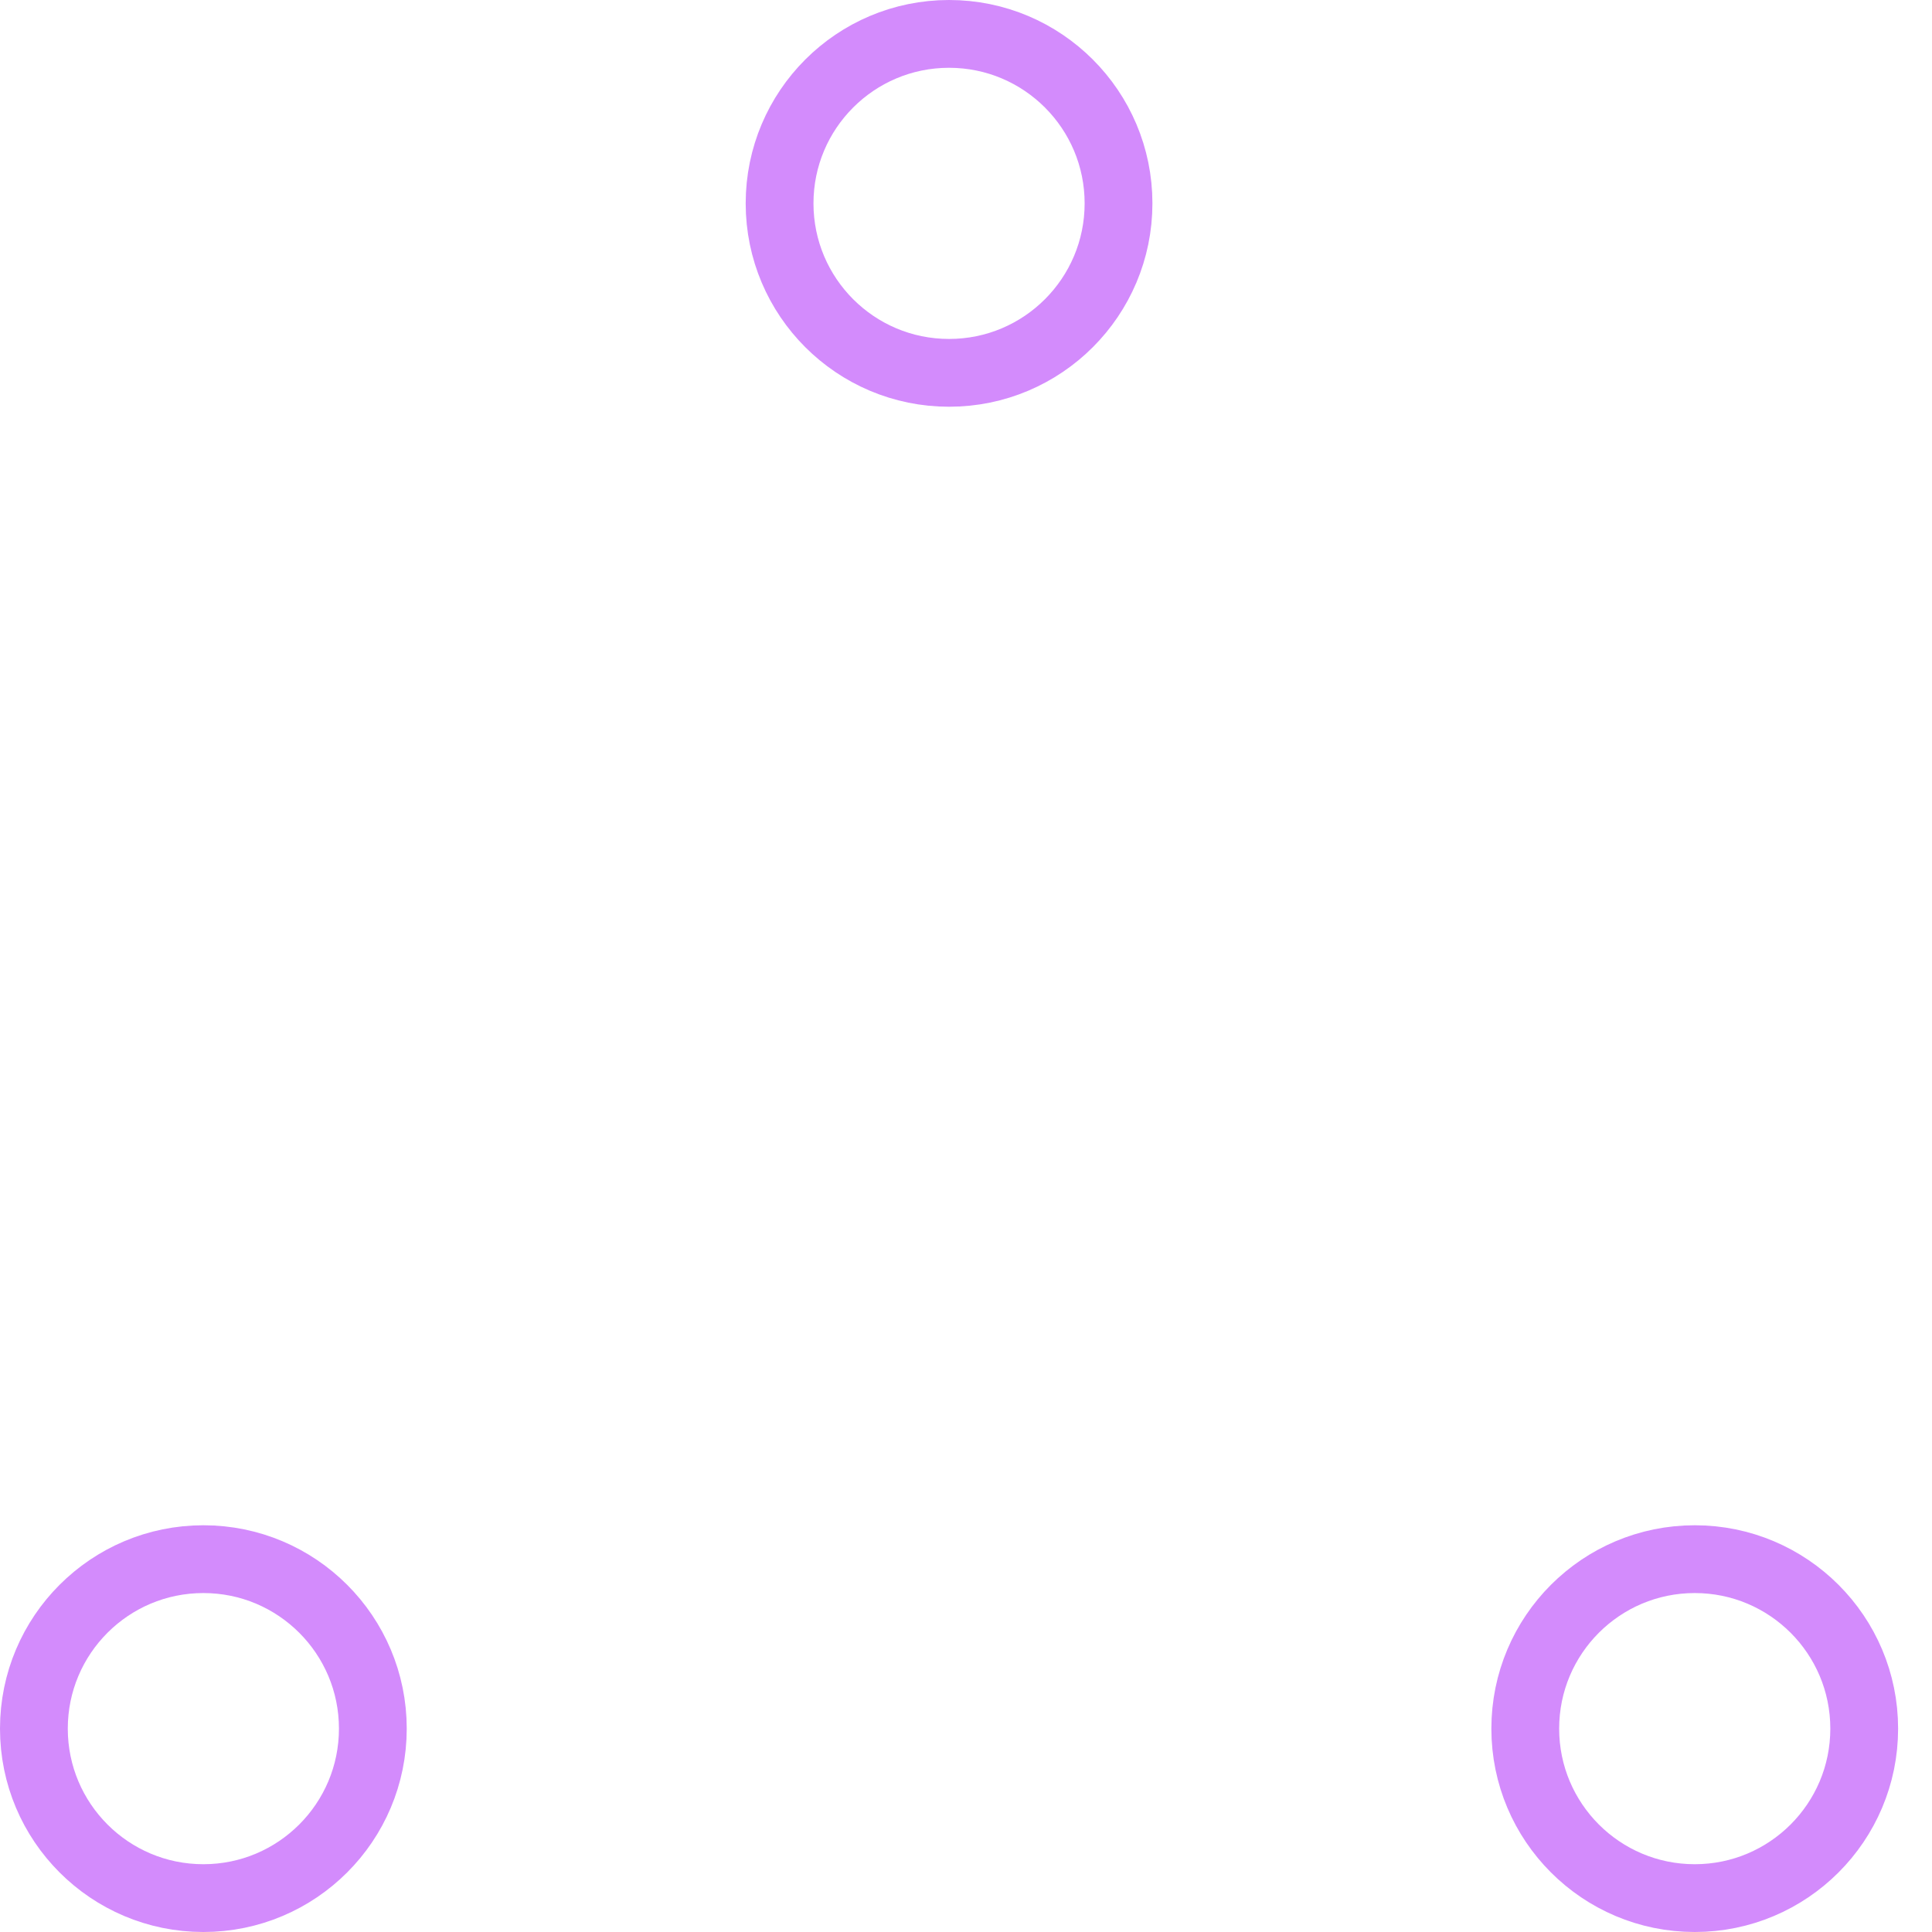
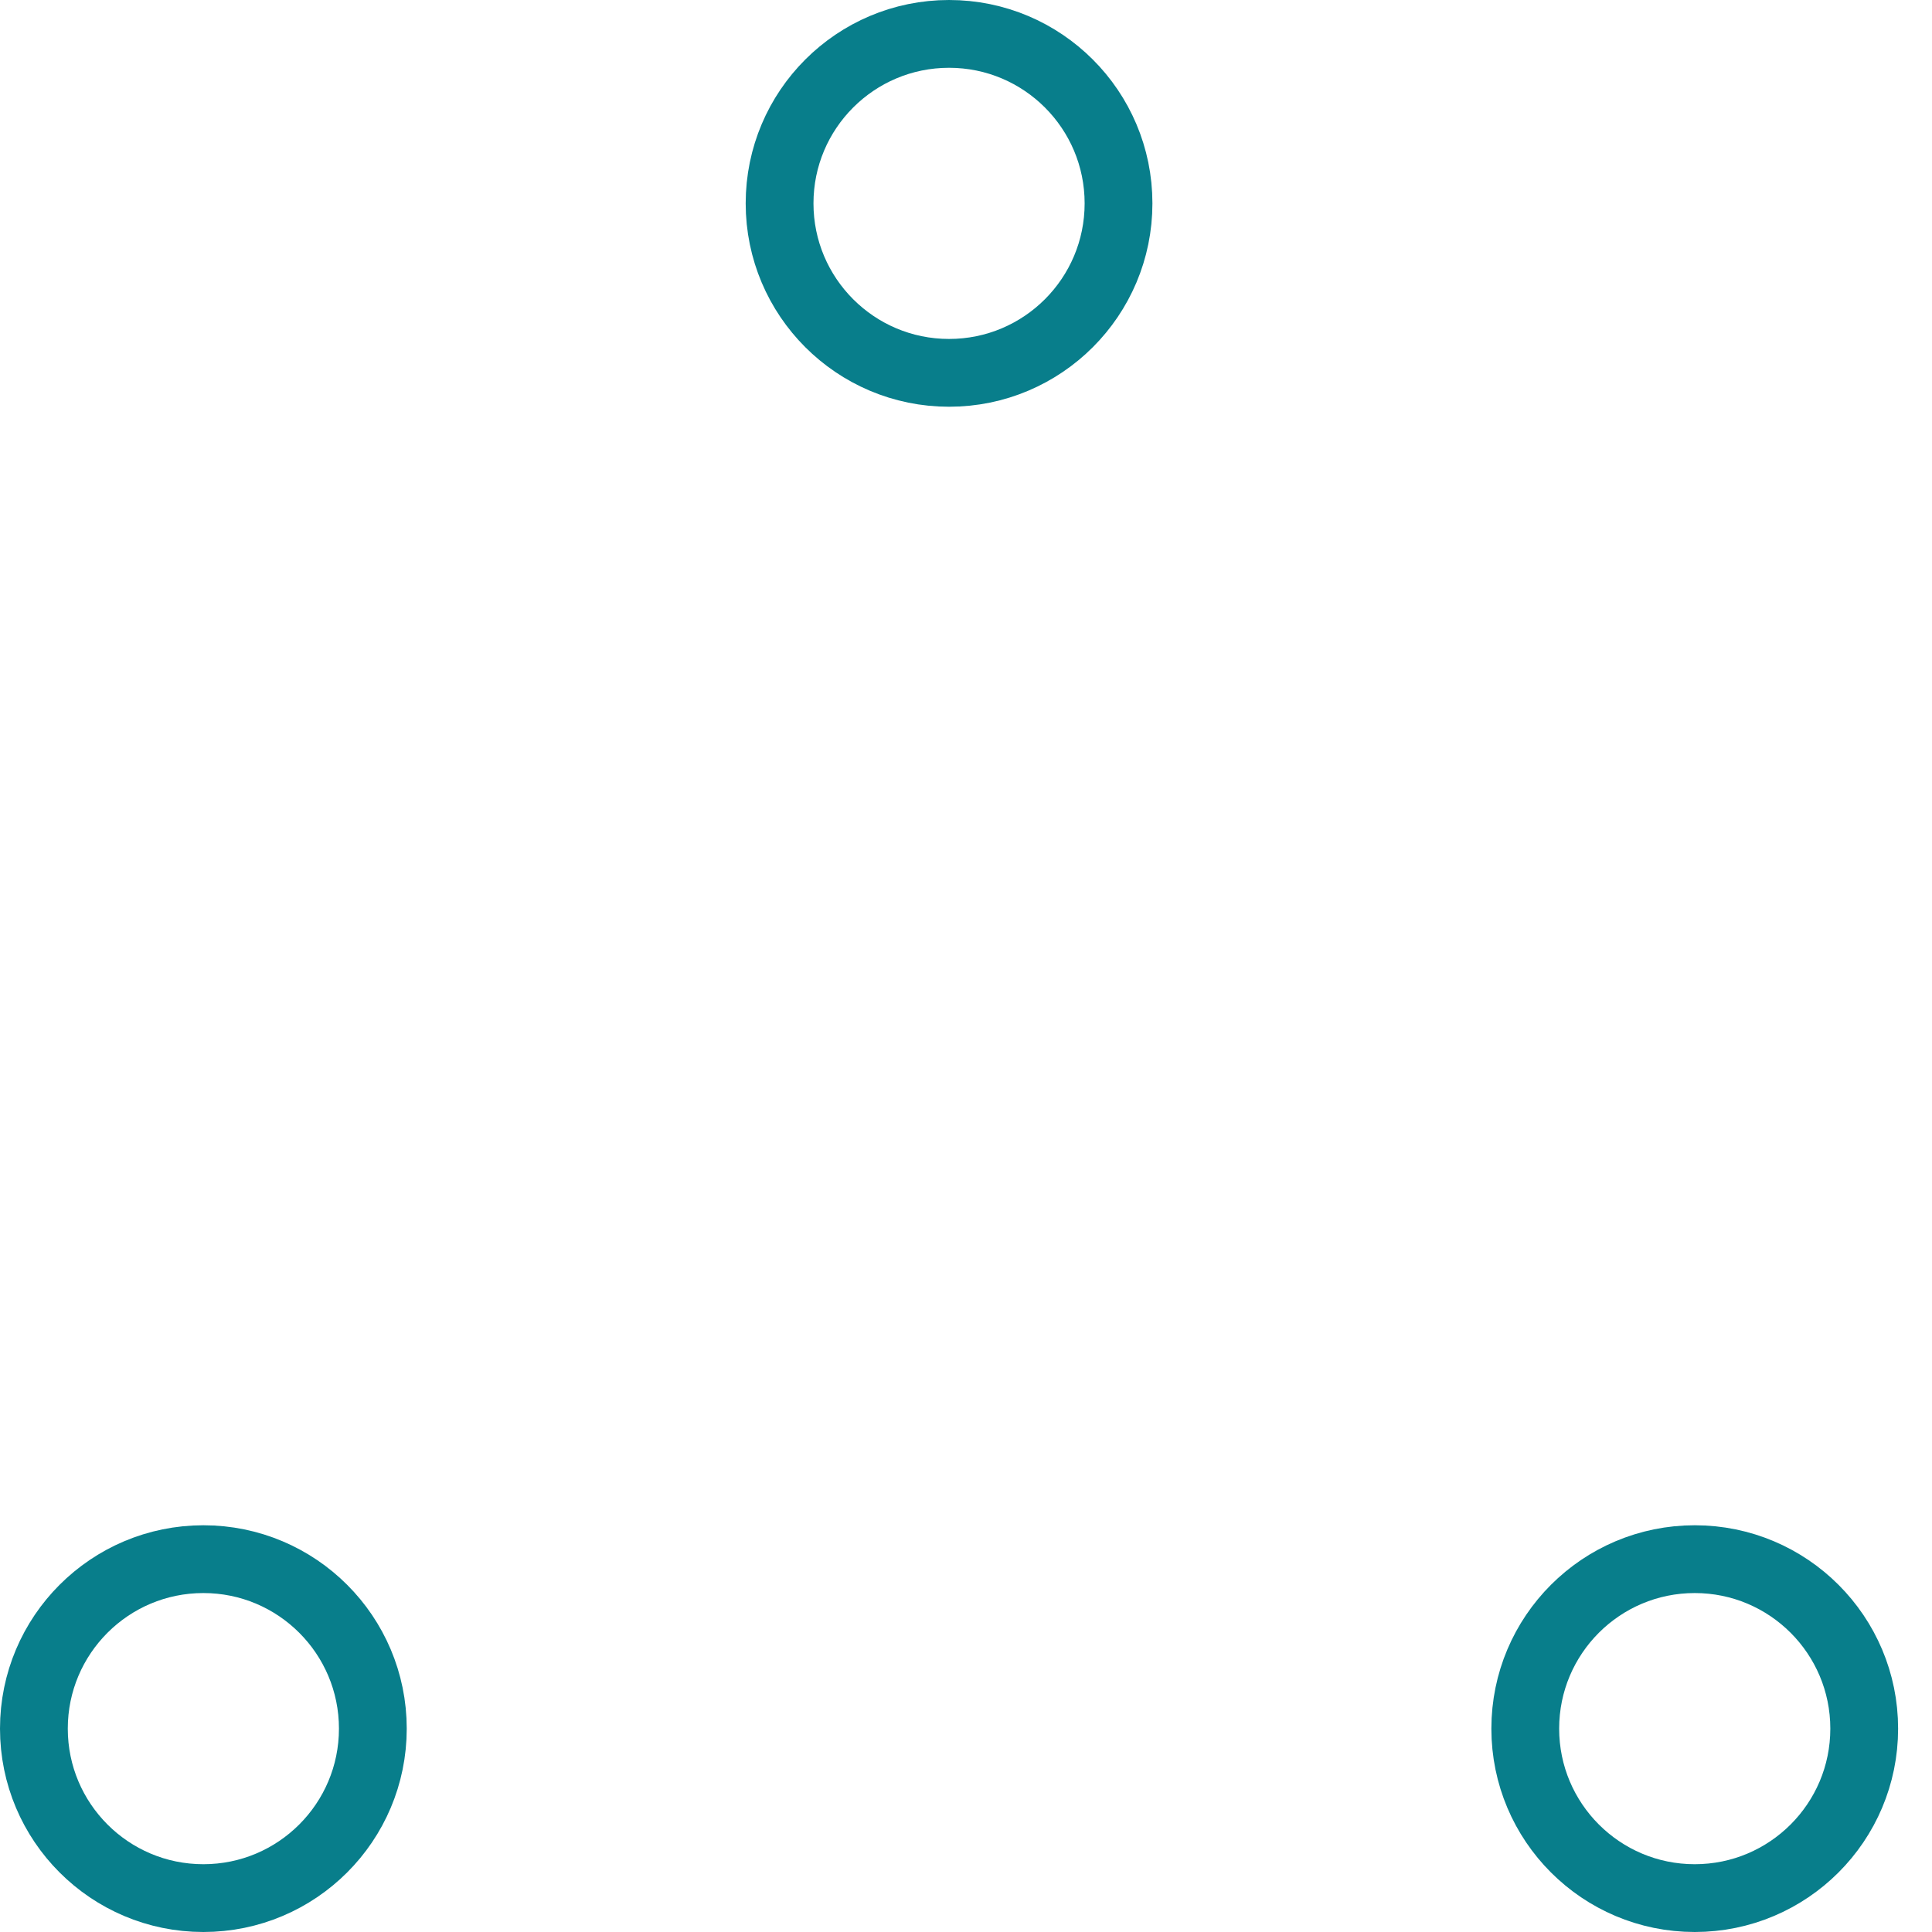
- <svg xmlns="http://www.w3.org/2000/svg" width="80" height="80" fill="#087E8B" viewBox="0 0 57 57" stroke="#d38bfc">
+ <svg xmlns="http://www.w3.org/2000/svg" width="80" height="80" fill="#087E8B" viewBox="0 0 57 57" stroke="#087E8B">
  <g fill="none" fill-rule="evenodd">
    <g transform="translate(1 1)" stroke-width="2">
      <circle cx="5" cy="50" r="5">
        <animate attributeName="cy" begin="0s" dur="2.2s" values="50;5;50;50" calcMode="linear" repeatCount="indefinite" />
        <animate attributeName="cx" begin="0s" dur="2.2s" values="5;27;49;5" calcMode="linear" repeatCount="indefinite" />
      </circle>
      <circle cx="27" cy="5" r="5">
        <animate attributeName="cy" begin="0s" dur="2.2s" from="5" to="5" values="5;50;50;5" calcMode="linear" repeatCount="indefinite" />
        <animate attributeName="cx" begin="0s" dur="2.2s" from="27" to="27" values="27;49;5;27" calcMode="linear" repeatCount="indefinite" />
      </circle>
      <circle cx="49" cy="50" r="5">
        <animate attributeName="cy" begin="0s" dur="2.2s" values="50;50;5;50" calcMode="linear" repeatCount="indefinite" />
        <animate attributeName="cx" from="49" to="49" begin="0s" dur="2.2s" values="49;5;27;49" calcMode="linear" repeatCount="indefinite" />
      </circle>
    </g>
  </g>
</svg>
